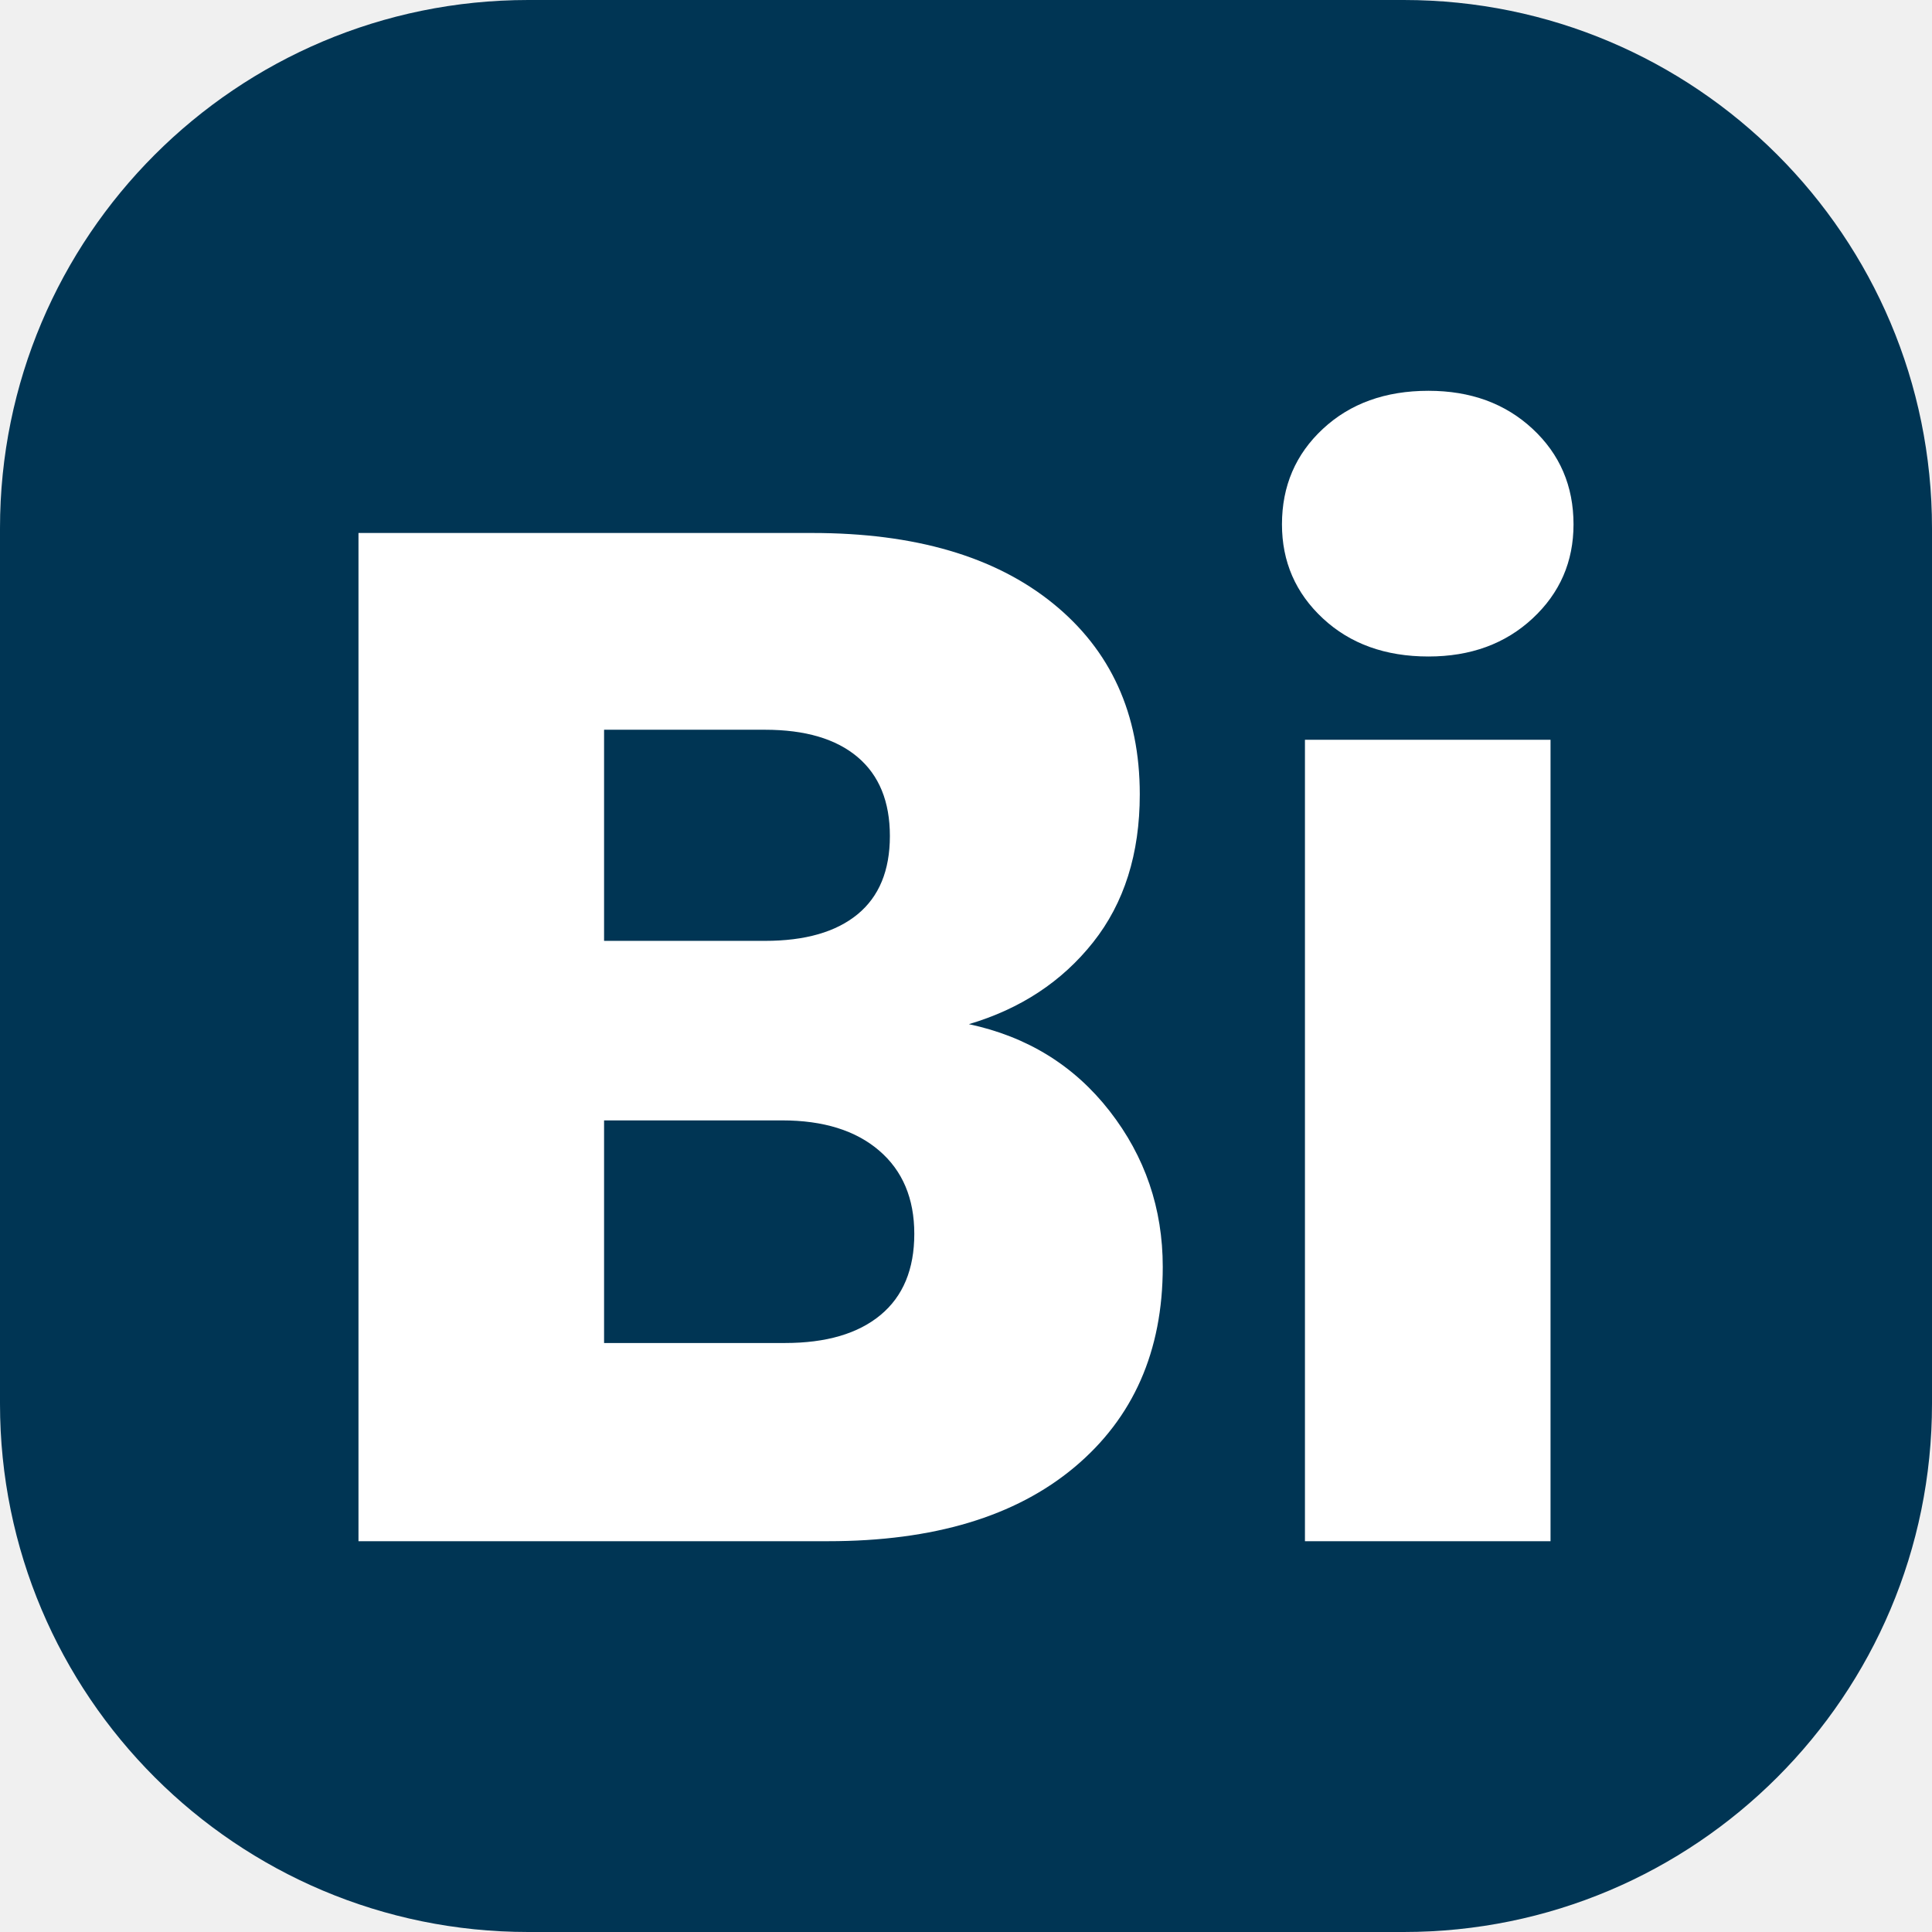
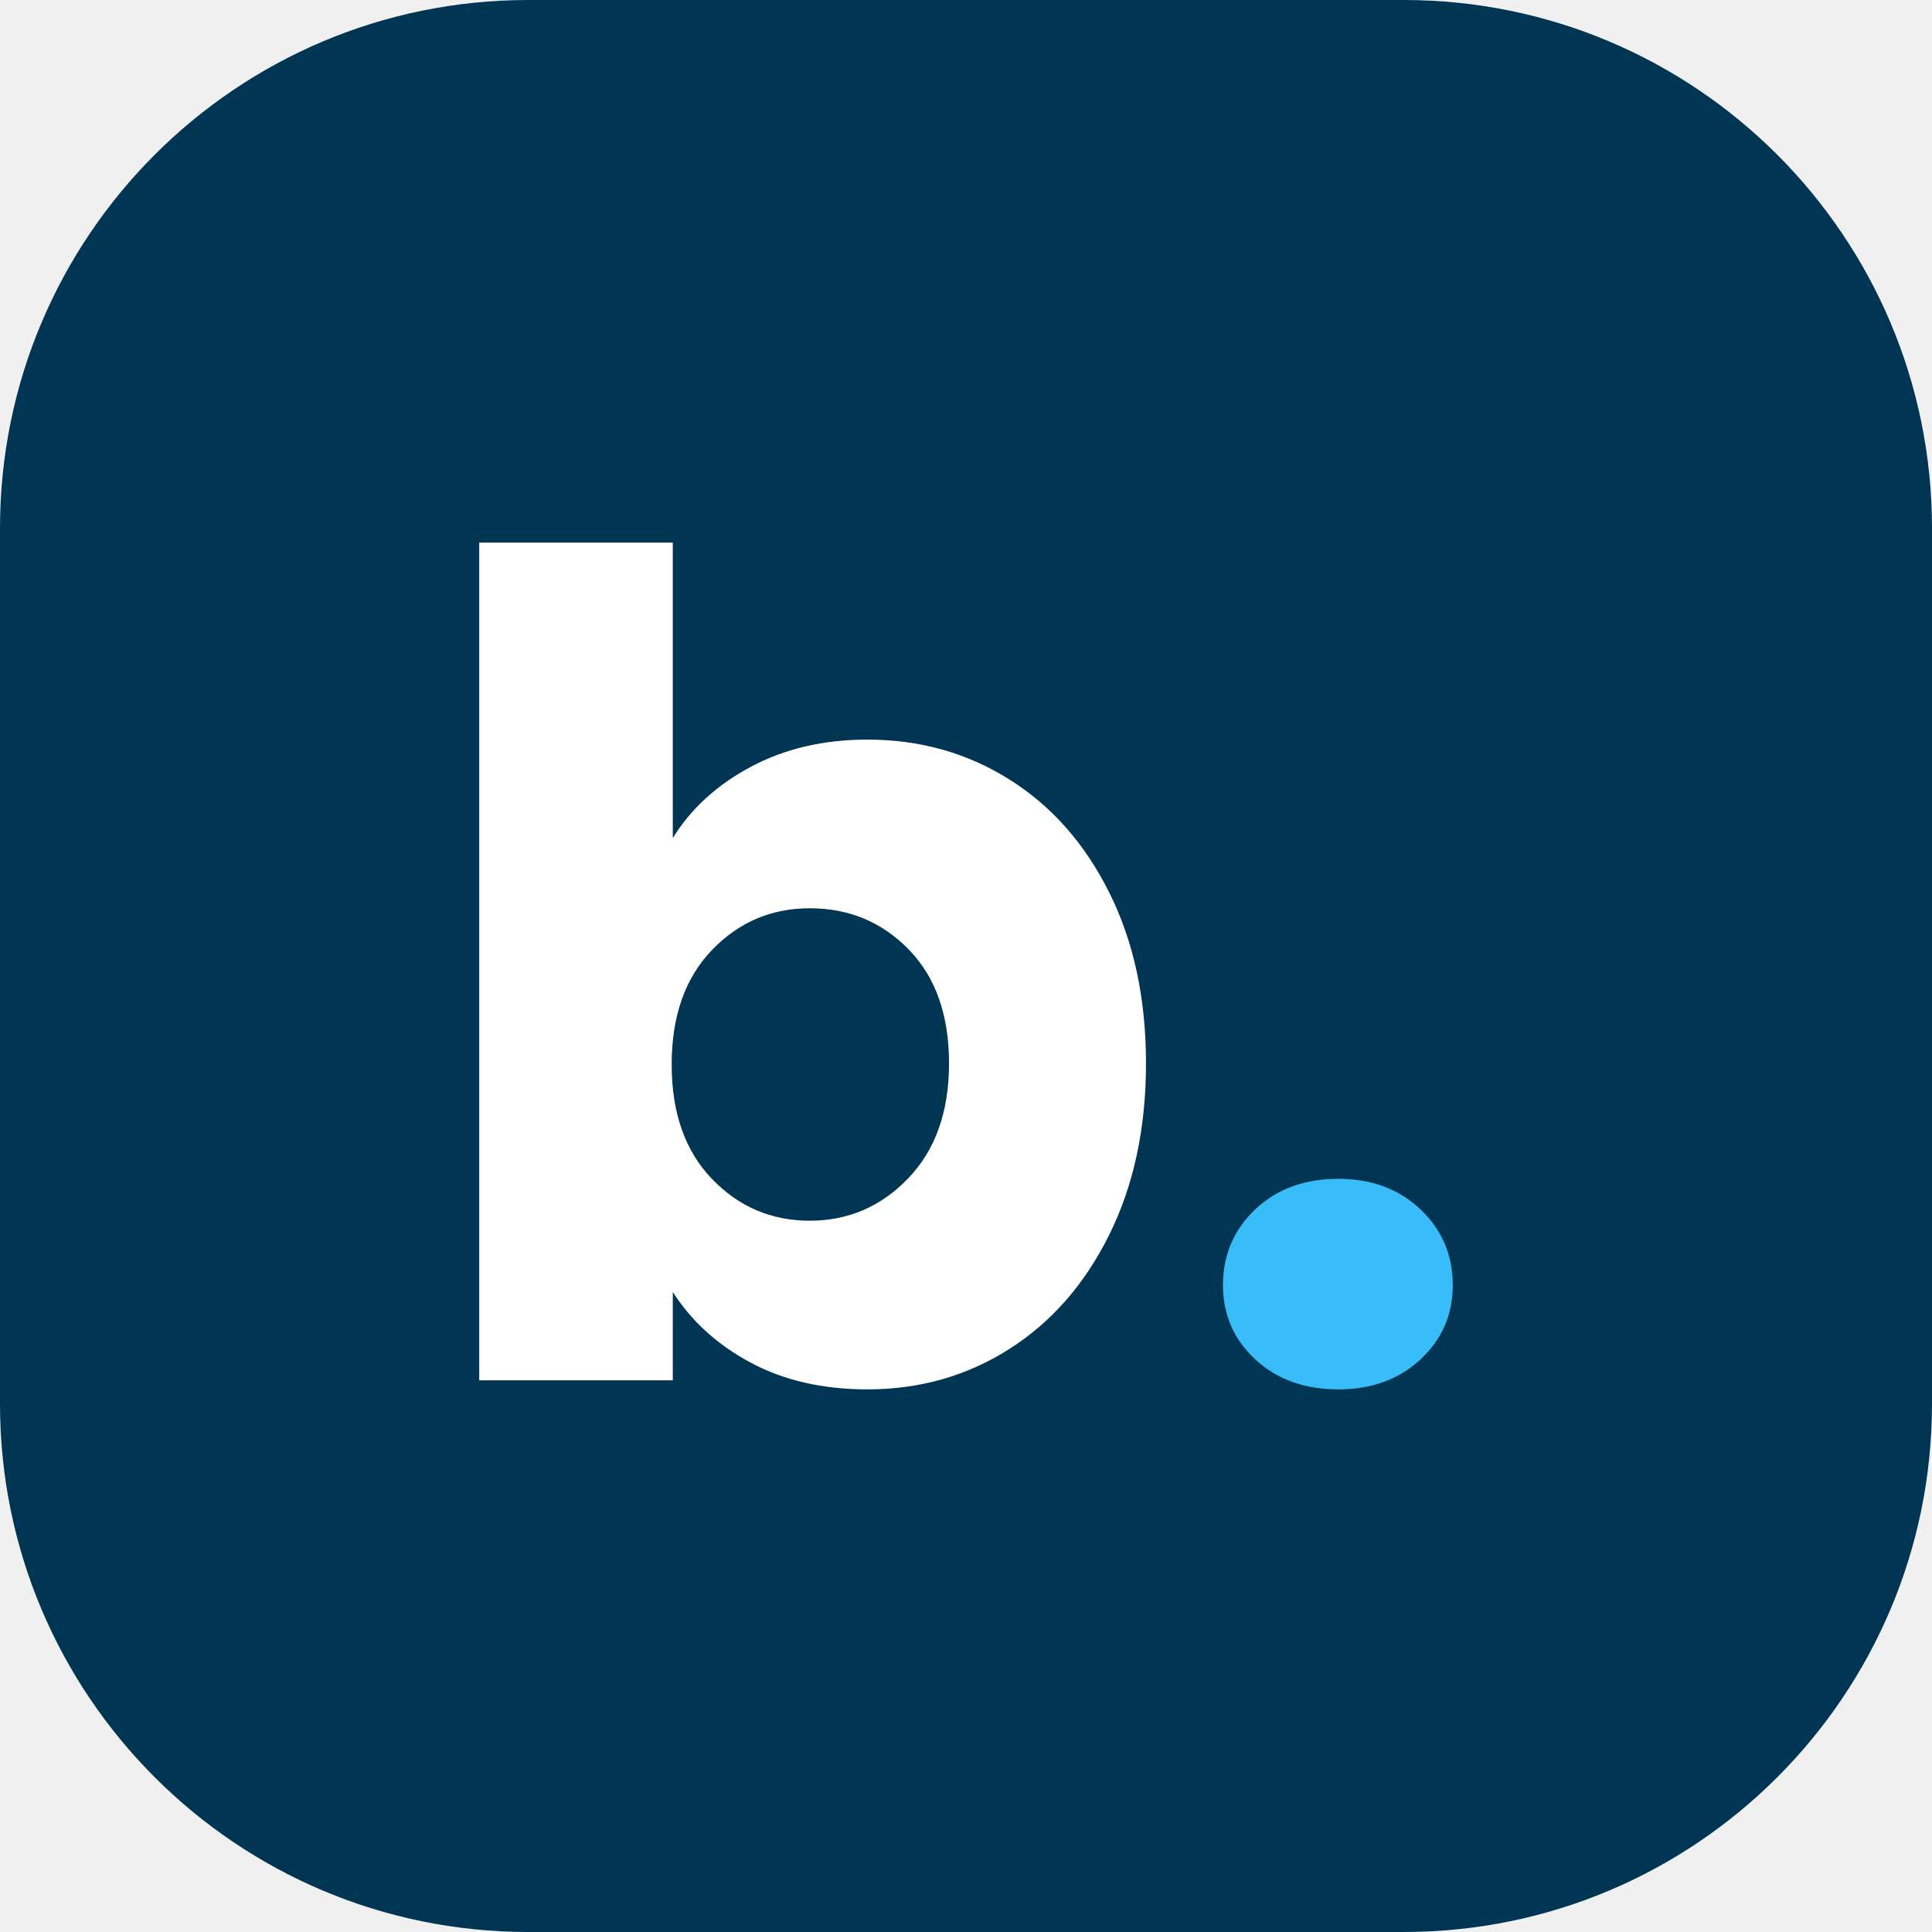
<svg xmlns="http://www.w3.org/2000/svg" viewBox="0 0 512 512" width="100%" height="100%" preserveAspectRatio="xMidYMid meet">
  <rect width="512" height="512" rx="140" fill="#003554" />
-   <g transform="translate(256 256) scale(1.2687) translate(-145.50 120.15)">
+   <g transform="translate(108.40 365.80)">
    <g transform="translate(0.00 0)">
-       <path d="M146.10-108Q164.40-104.10 175.50-89.85Q186.60-75.60 186.60-57.30Q186.60-30.90 168.15-15.45Q149.70 0 116.70 0L18.60 0L18.60-210.60L113.40-210.60Q145.50-210.60 163.65-195.90Q181.80-181.20 181.80-156Q181.80-137.40 172.05-125.10Q162.30-112.80 146.10-108M69.90-169.50L69.90-125.40L103.50-125.40Q116.10-125.40 122.85-130.95Q129.60-136.50 129.60-147.30Q129.60-158.10 122.85-163.80Q116.10-169.50 103.50-169.50L69.90-169.50M107.70-41.40Q120.60-41.40 127.65-47.25Q134.70-53.10 134.70-64.20Q134.70-75.30 127.35-81.60Q120-87.90 107.10-87.90L69.90-87.90L69.90-41.40" fill="#ffffff" />
+       <path d="M69.90-143.70Q77.10-155.40 90.60-162.60Q104.10-169.80 121.50-169.80Q142.20-169.80 159-159.30Q175.80-148.80 185.55-129.30Q195.30-109.80 195.30-84Q195.30-58.20 185.55-38.55Q175.80-18.90 159-8.25Q142.20 2.40 121.50 2.40Q103.80 2.40 90.60-4.65Q77.40-11.70 69.90-23.40L69.90 0L18.60 0L18.60-222L69.90-222L69.90-143.70M143.10-84Q143.10-103.20 132.45-114.15Q121.80-125.10 106.20-125.10Q90.90-125.10 80.25-114Q69.60-102.90 69.60-83.70Q69.60-64.50 80.25-53.40Q90.90-42.30 106.20-42.30Q121.50-42.30 132.30-53.55Q143.10-64.80 143.10-84" fill="#ffffff" />
    </g>
-     <g transform="translate(197.70 0)">
-       <path d="M44.40-184.80Q30.90-184.80 22.35-192.75Q13.80-200.70 13.80-212.40Q13.80-224.40 22.35-232.35Q30.90-240.30 44.40-240.30Q57.60-240.30 66.15-232.35Q74.70-224.40 74.70-212.40Q74.70-200.70 66.15-192.75Q57.60-184.80 44.40-184.80M18.60-167.40L69.90-167.40L69.90 0L18.60 0" fill="#ffffff" />
+     <g transform="translate(203.70 0)">
+       <path d="M42.60 2.40Q29.10 2.40 20.55-5.55Q12-13.50 12-25.20Q12-37.20 20.55-45.30Q29.10-53.40 42.60-53.40Q55.80-53.40 64.35-45.30Q72.90-37.20 72.90-25.20Q72.90-13.50 64.35-5.55Q55.80 2.40 42.60 2.40" fill="#38bdf8" />
    </g>
  </g>
</svg>
